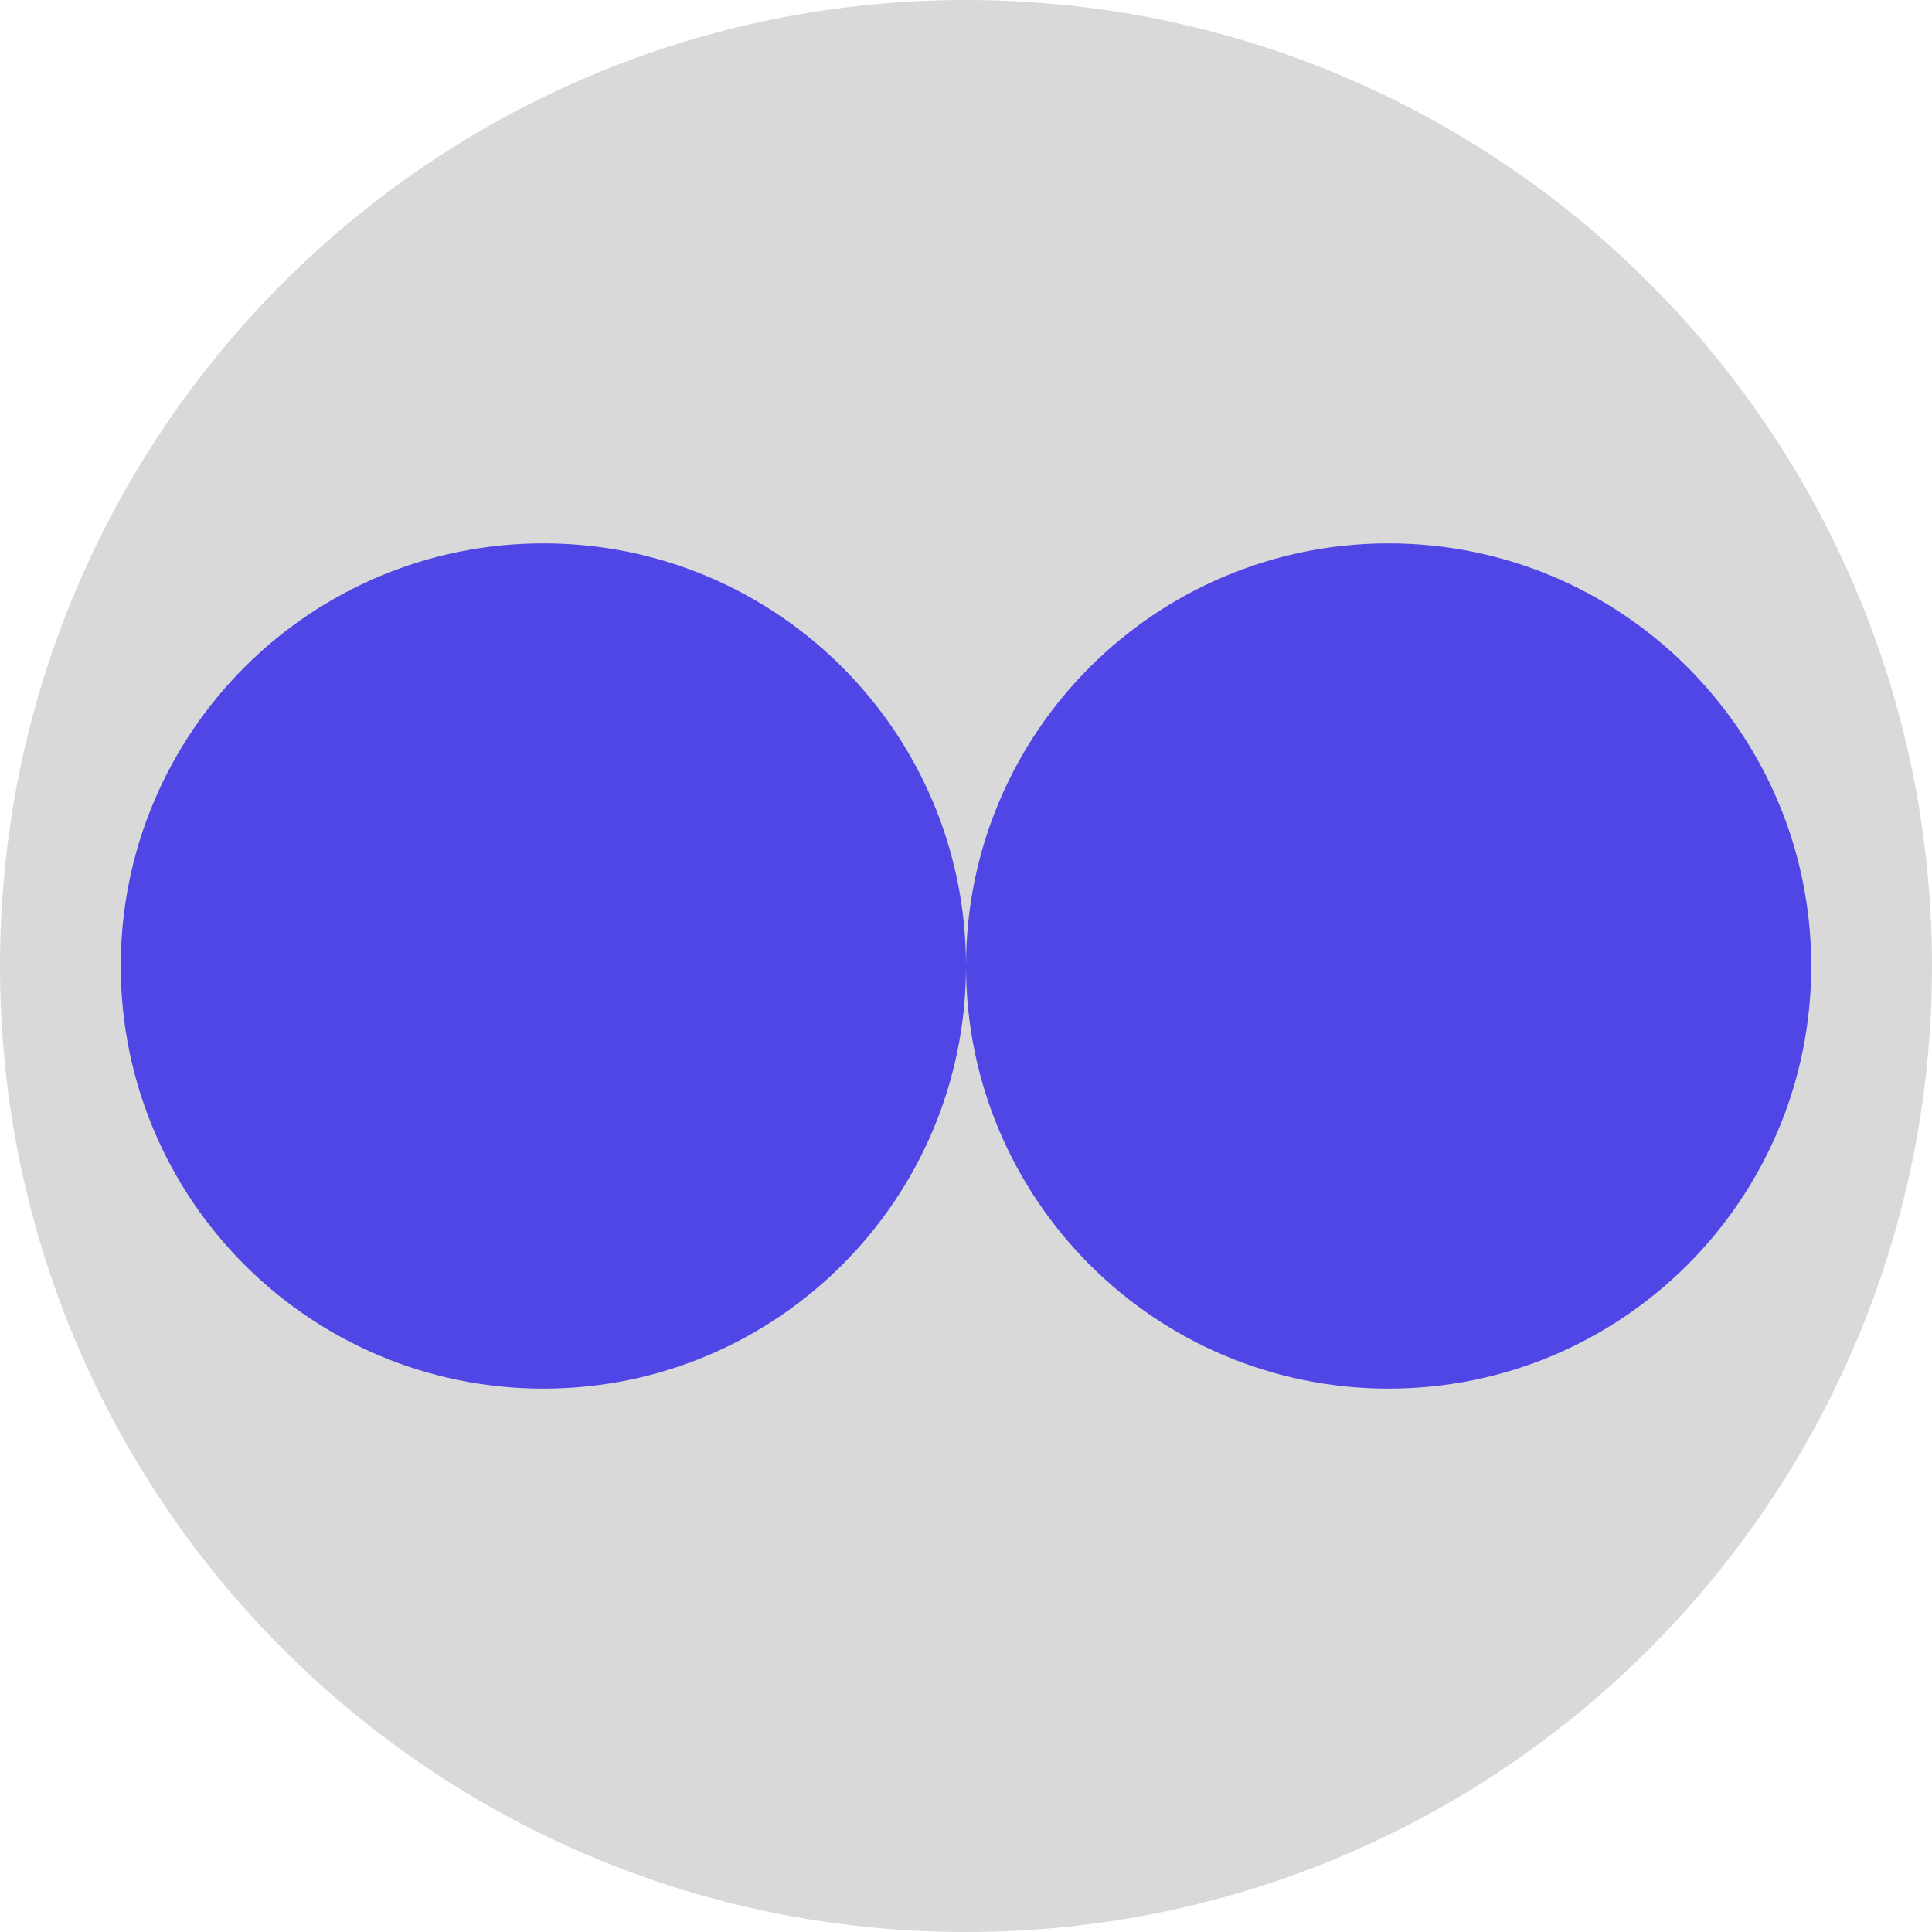
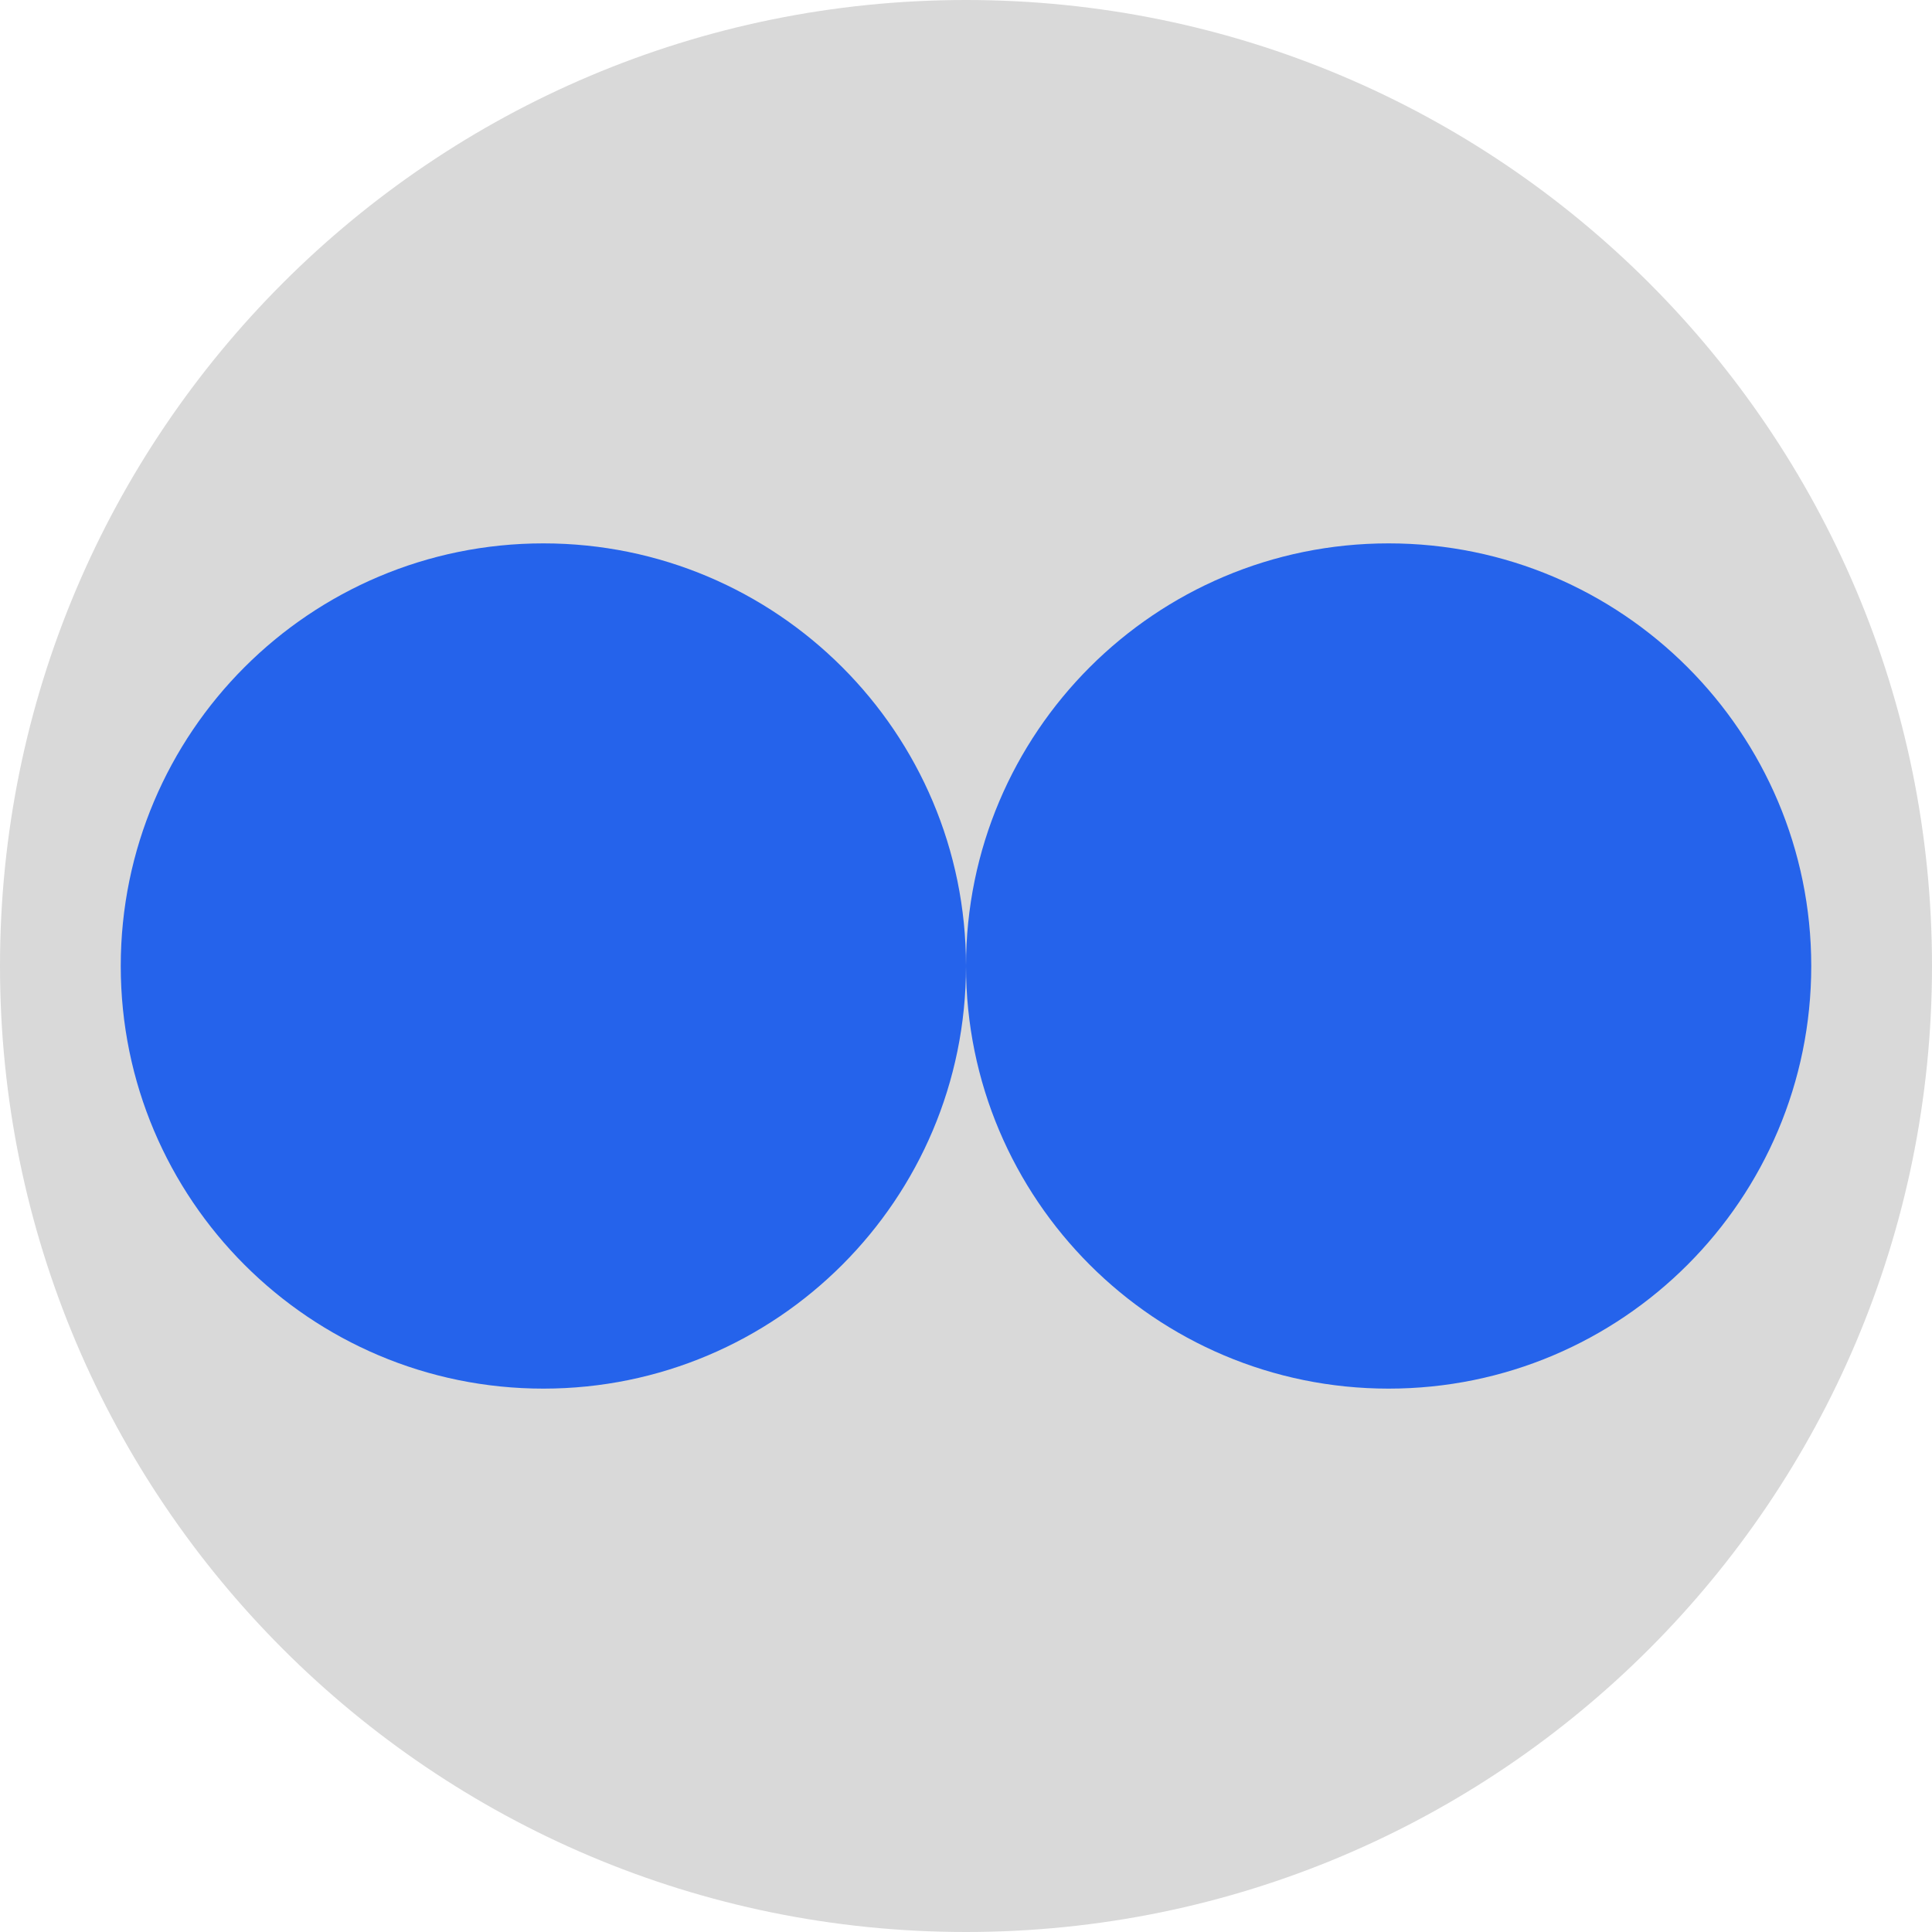
<svg xmlns="http://www.w3.org/2000/svg" width="160" height="160" viewBox="30 30 160 160">
  <circle cx="110" cy="110" r="80" fill="#D9D9D9" />
-   <circle cx="75" cy="110" r="35" fill="#4F46E5" />
-   <circle cx="145" cy="110" r="35" fill="#4F46E5" />
+   <circle cx="75" cy="110" r="35" fill="#2563eb" />
+   <circle cx="145" cy="110" r="35" fill="#2563eb" />
</svg>
